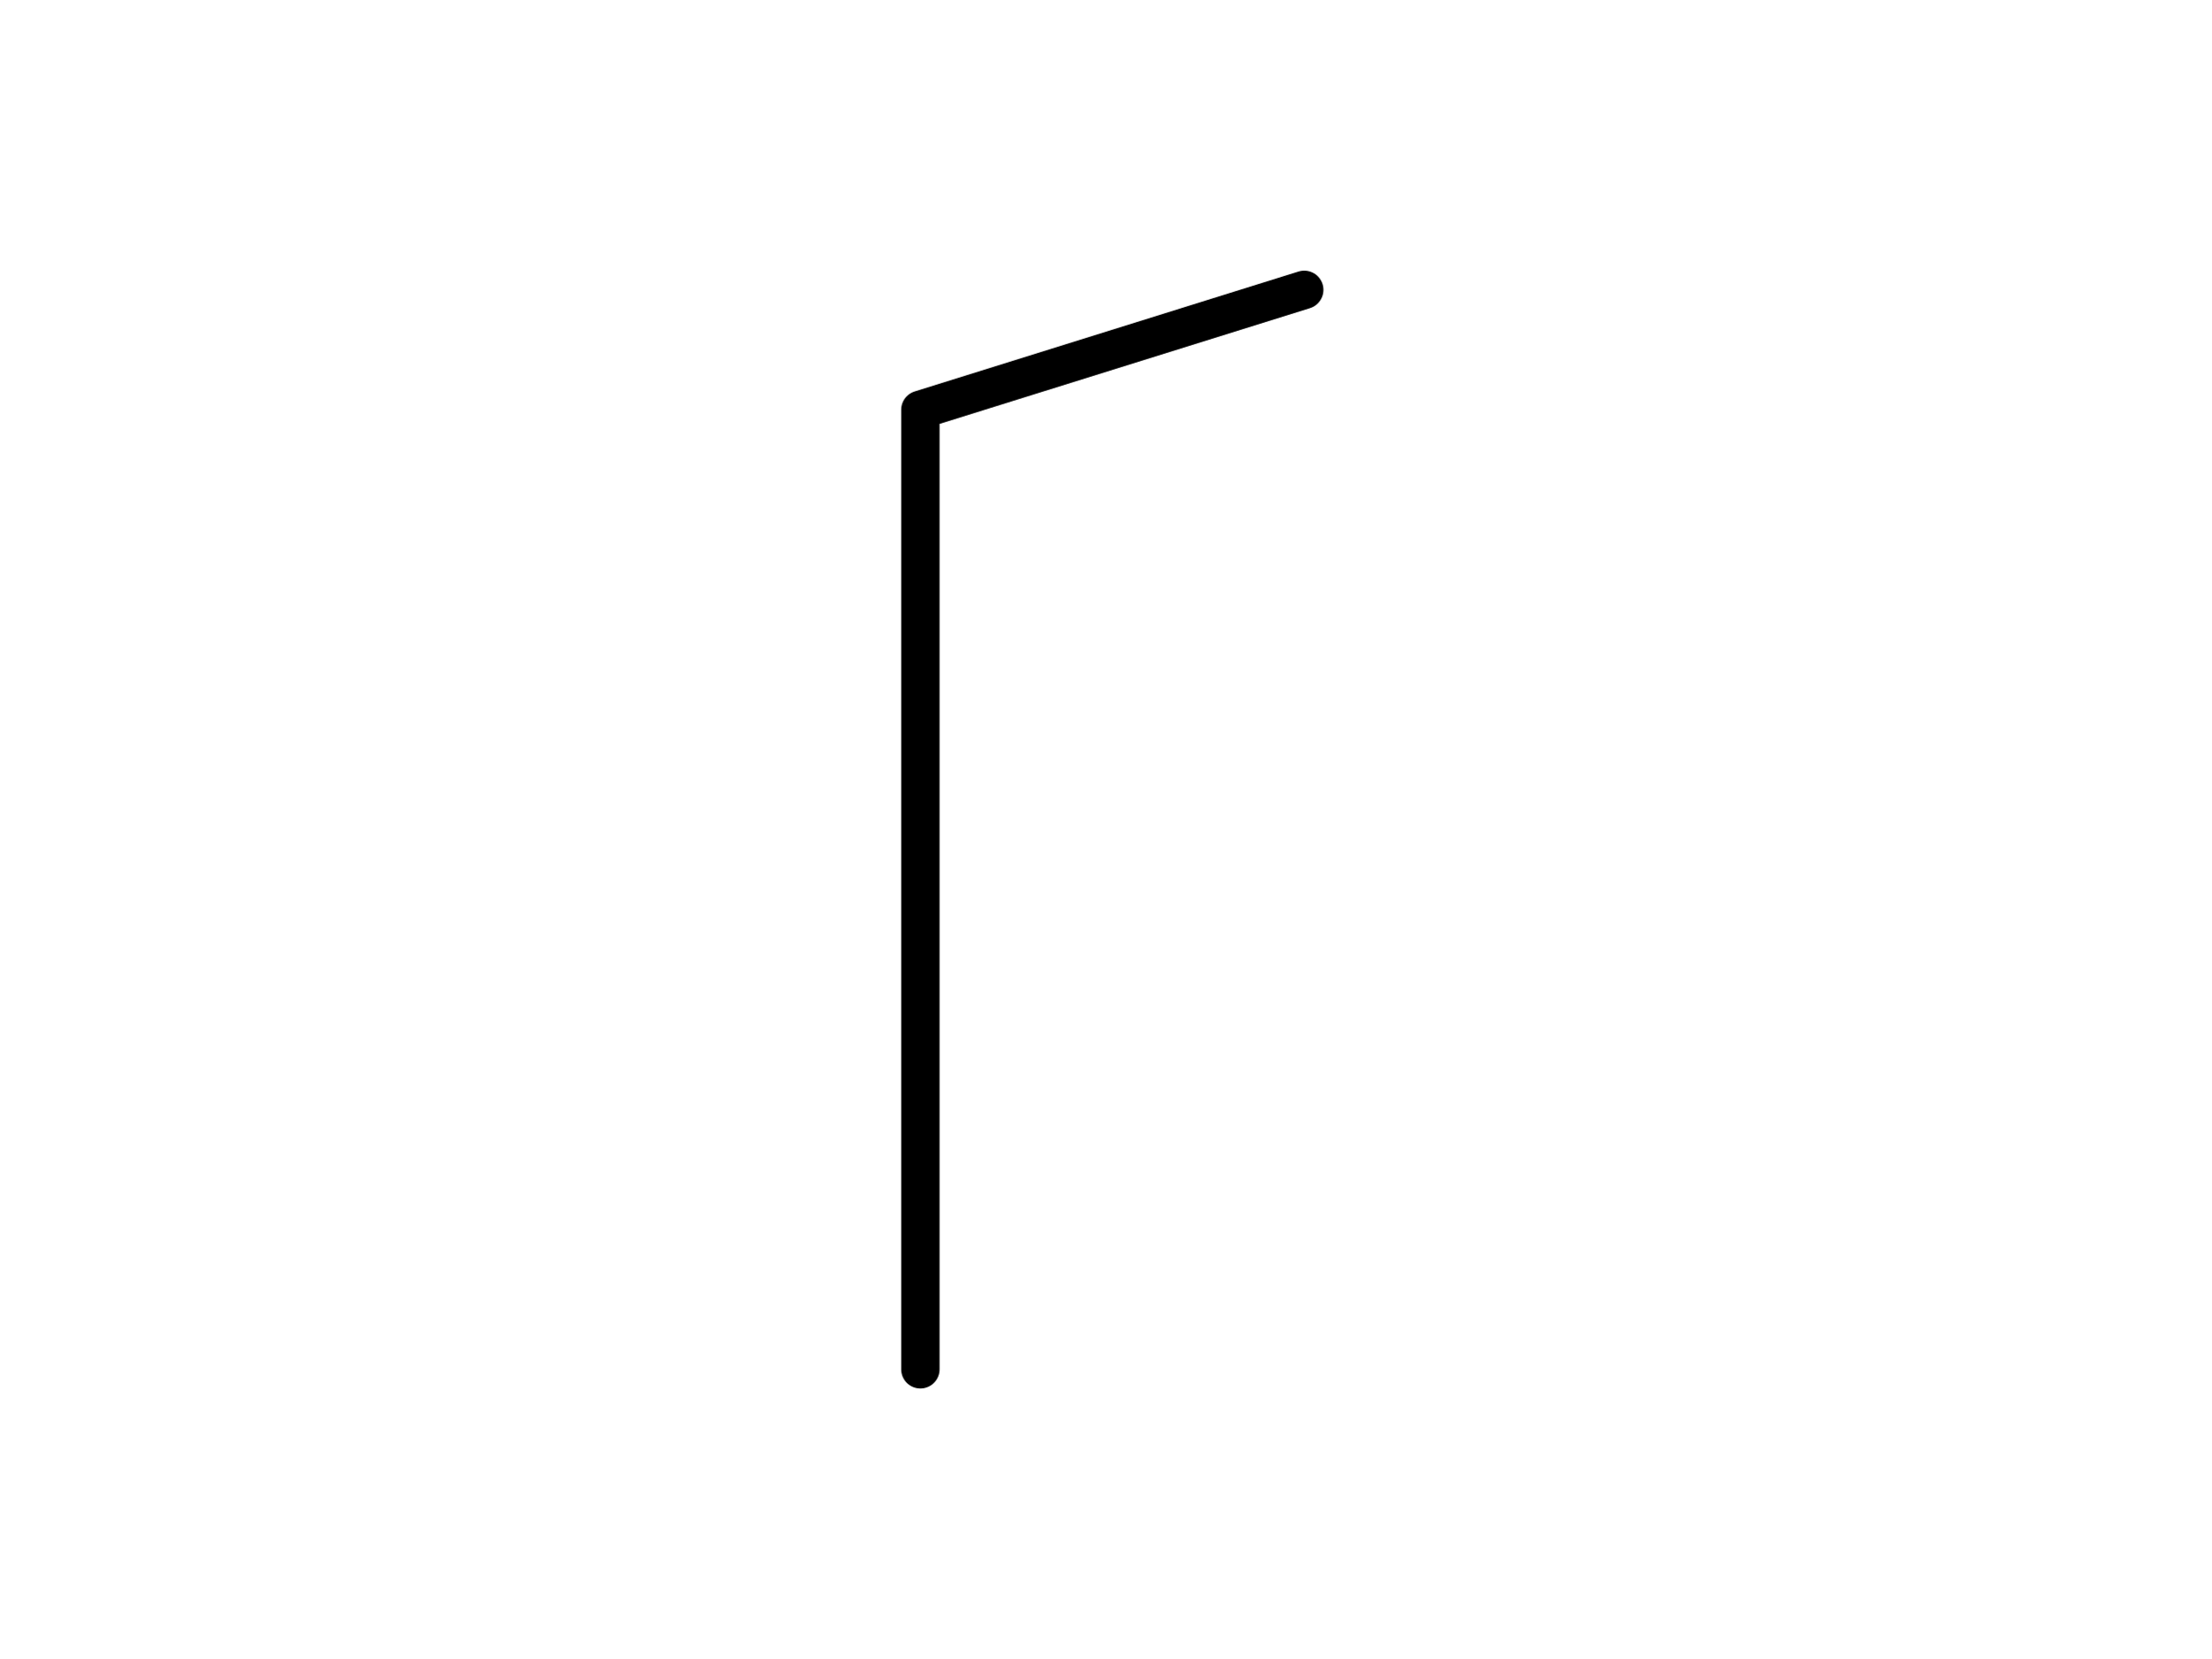
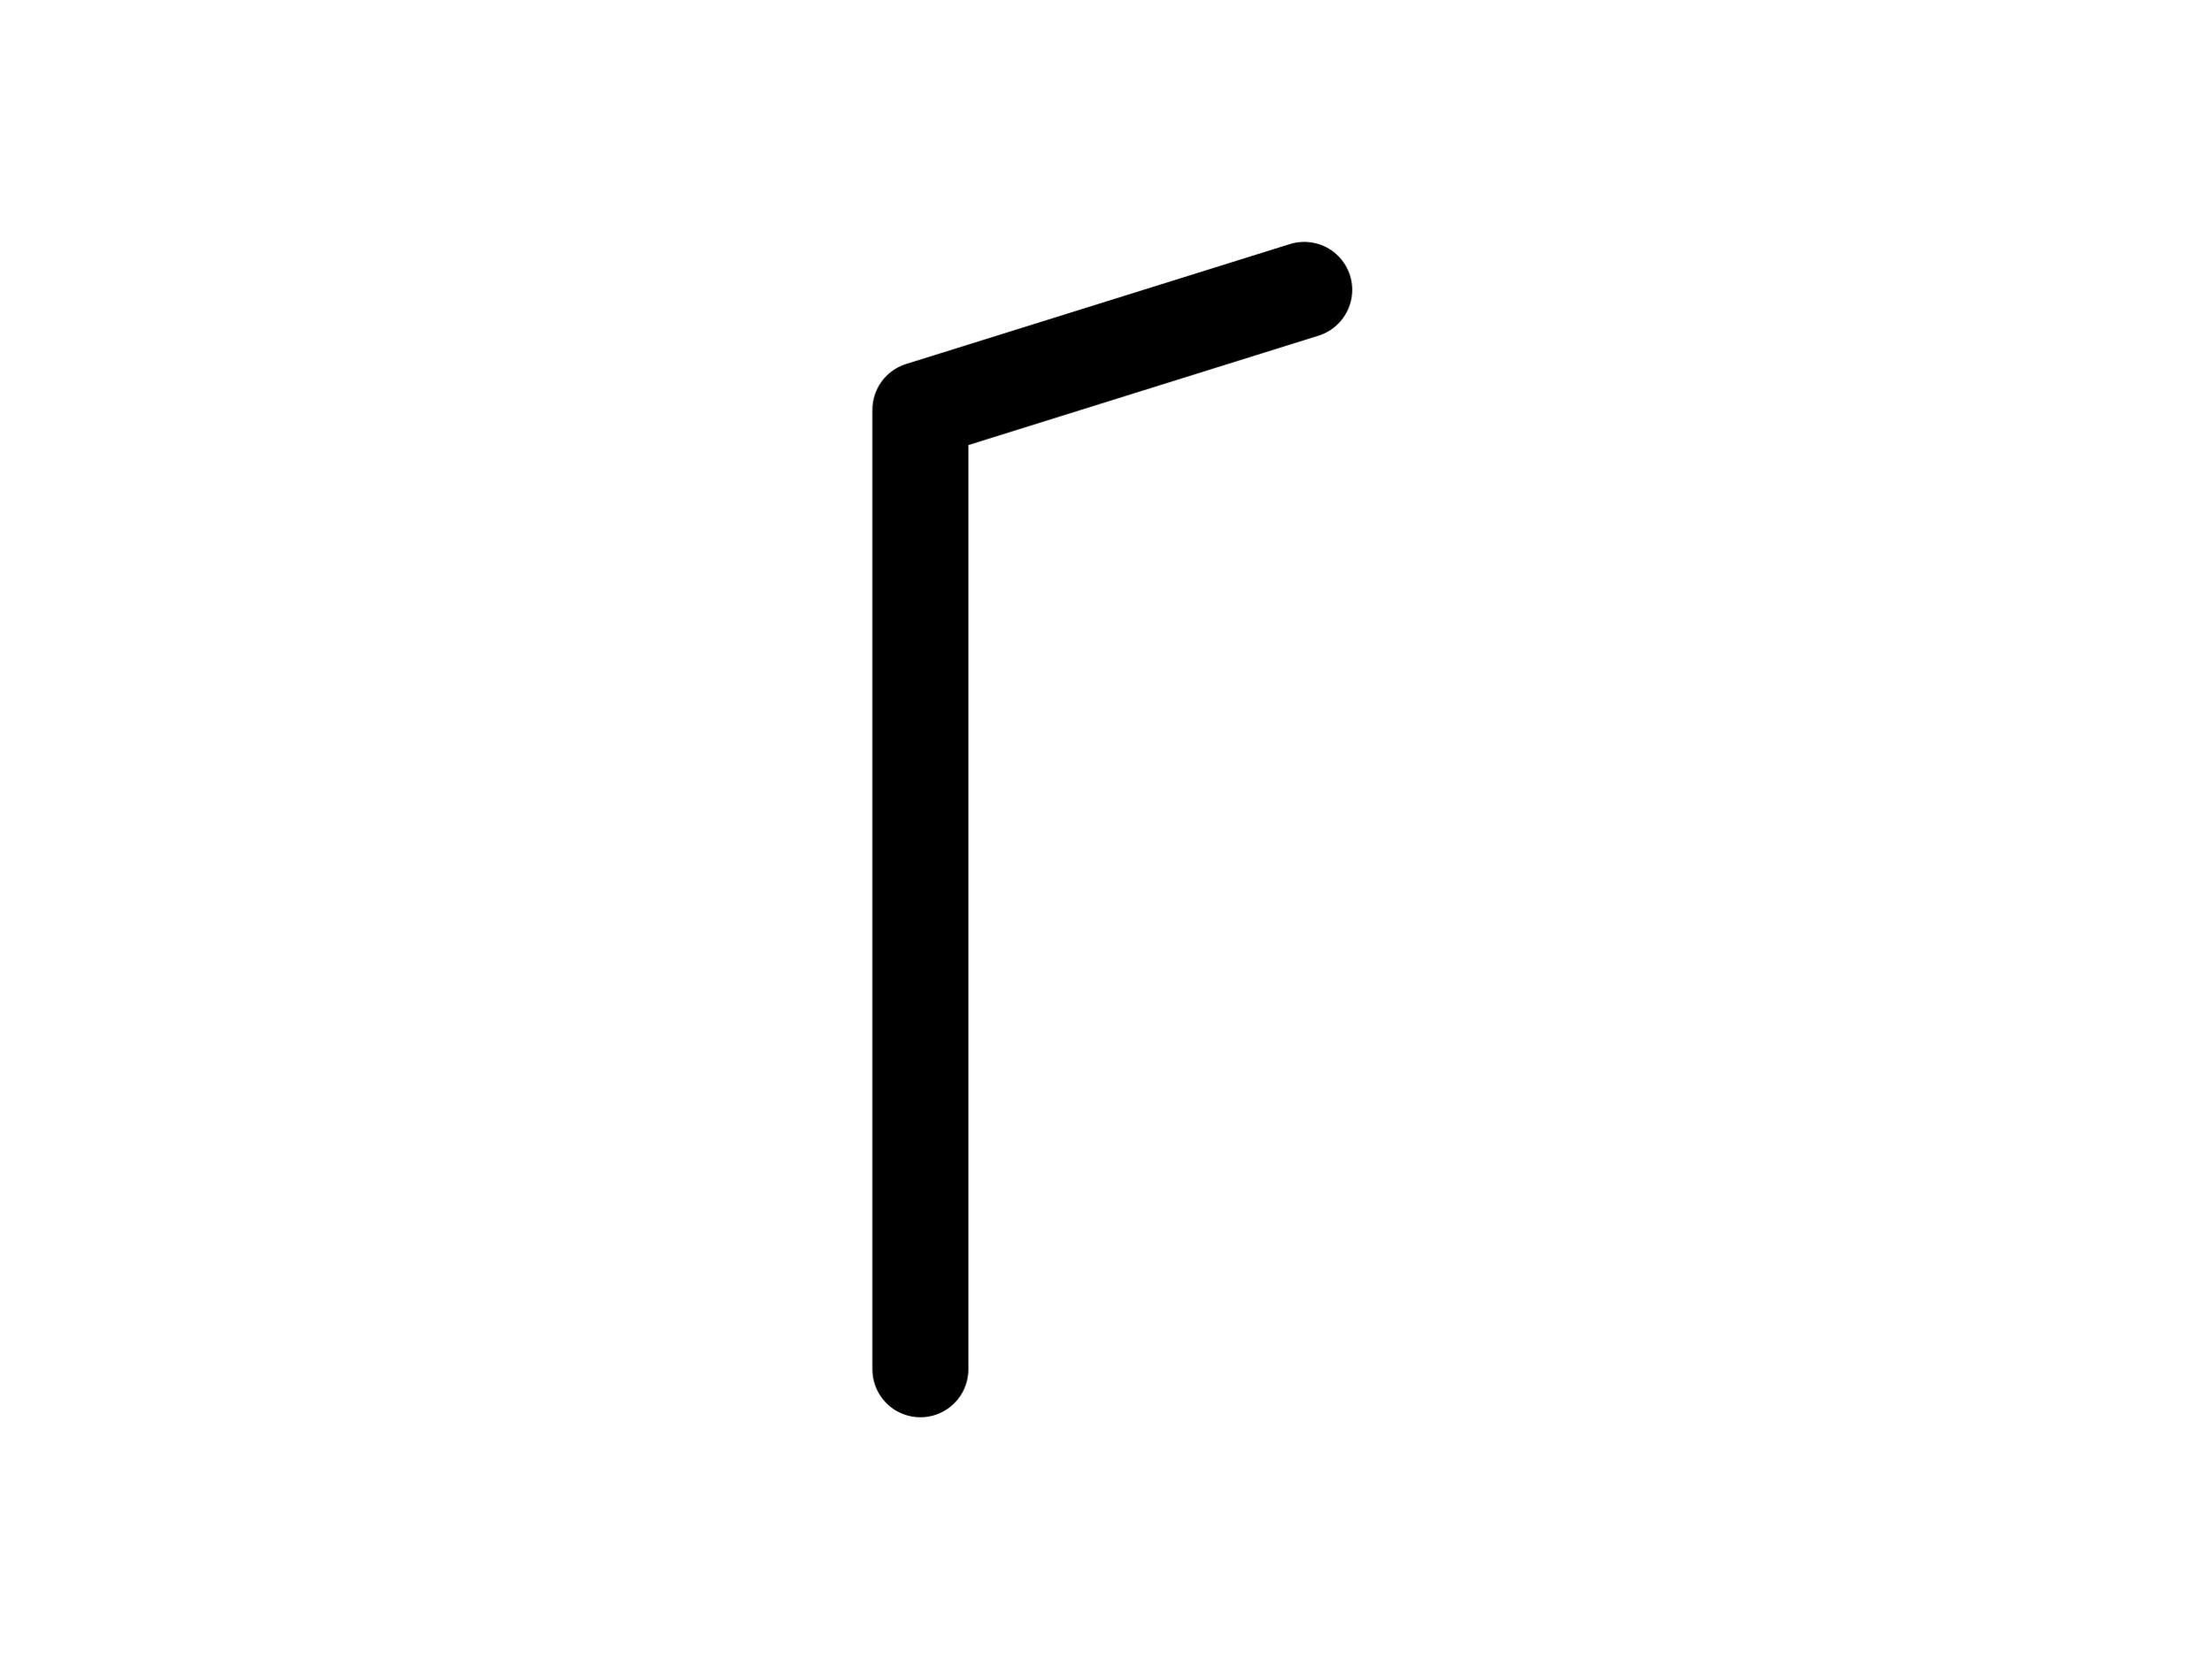
<svg xmlns="http://www.w3.org/2000/svg" xmlns:xlink="http://www.w3.org/1999/xlink" height="345.6pt" version="1.1" viewBox="0 0 460.8 345.6" width="460.8pt">
  <defs>
    <style type="text/css">
*{stroke-linecap:butt;stroke-linejoin:round;}
  </style>
  </defs>
  <g id="figure_1">
    <g id="patch_1">
      <path d="M 0 345.6  L 460.8 345.6  L 460.8 0  L 0 0  z " style="fill:none;" />
    </g>
    <g id="axes_1">
      <g id="patch_2">
        <path d="M 169.632 307.584  L 302.688 307.584  L 302.688 41.472  L 169.632 41.472  z " style="fill:none;" />
      </g>
      <g id="Barbs_1">
        <defs>
-           <path d="M 0 0  L 0 -200  L 80 -225  L 0 -200  z " id="m43f2ae6664" style="stroke:#000000;stroke-width:8;" />
+           <path d="M 0 0  L 0 -200  L 80 -225  L 0 -200  z " id="m7a591d2c10" style="stroke:#000000;stroke-width:20;" />
        </defs>
-         <g clip-path="url(#p8dbd56d814)">
-           <use style="stroke:#000000;stroke-width:8;" x="191.808" xlink:href="#m43f2ae6664" y="285.408" />
+         <g clip-path="url(#p8c4167dead)">
+           <use style="stroke:#000000;stroke-width:20;" x="191.808" xlink:href="#m7a591d2c10" y="285.408" />
        </g>
      </g>
      <g id="Barbs_2" />
      <g id="matplotlib.axis_1" />
      <g id="matplotlib.axis_2" />
    </g>
  </g>
  <defs>
-     <clipPath id="p8dbd56d814">
+     <clipPath id="p8c4167dead">
      <rect height="266.112" width="133.056" x="169.632" y="41.472" />
    </clipPath>
  </defs>
</svg>
